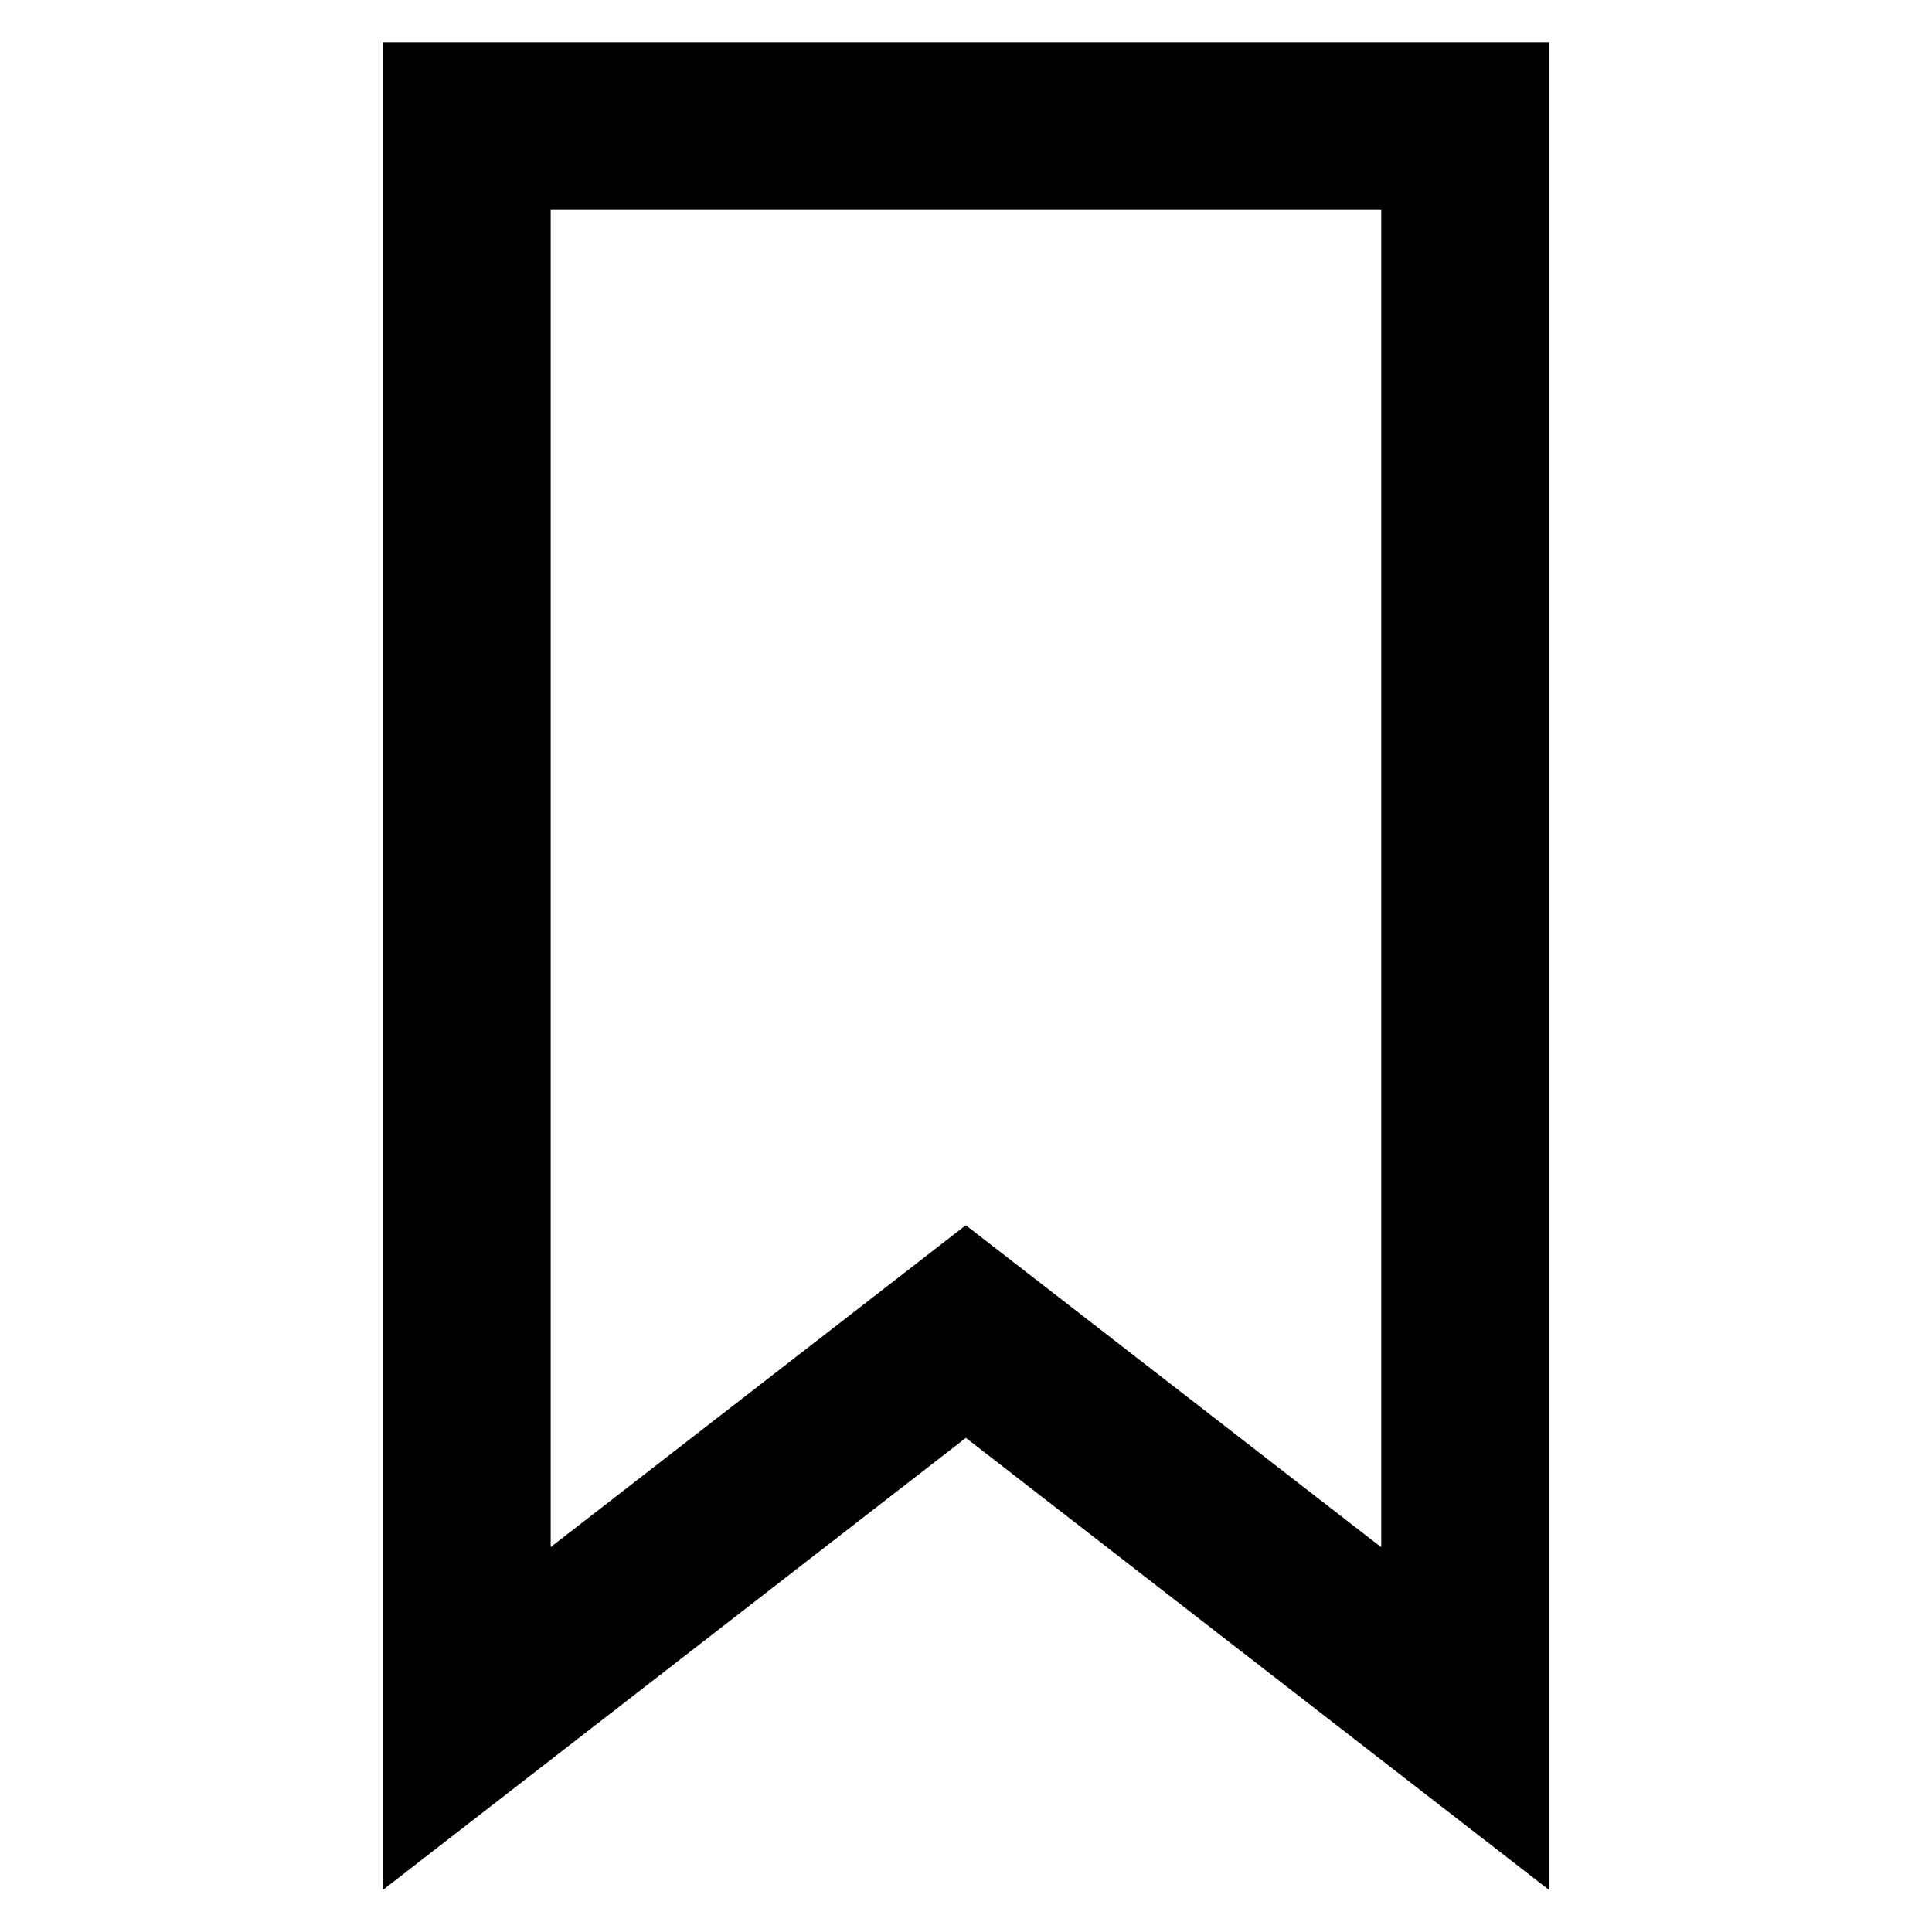
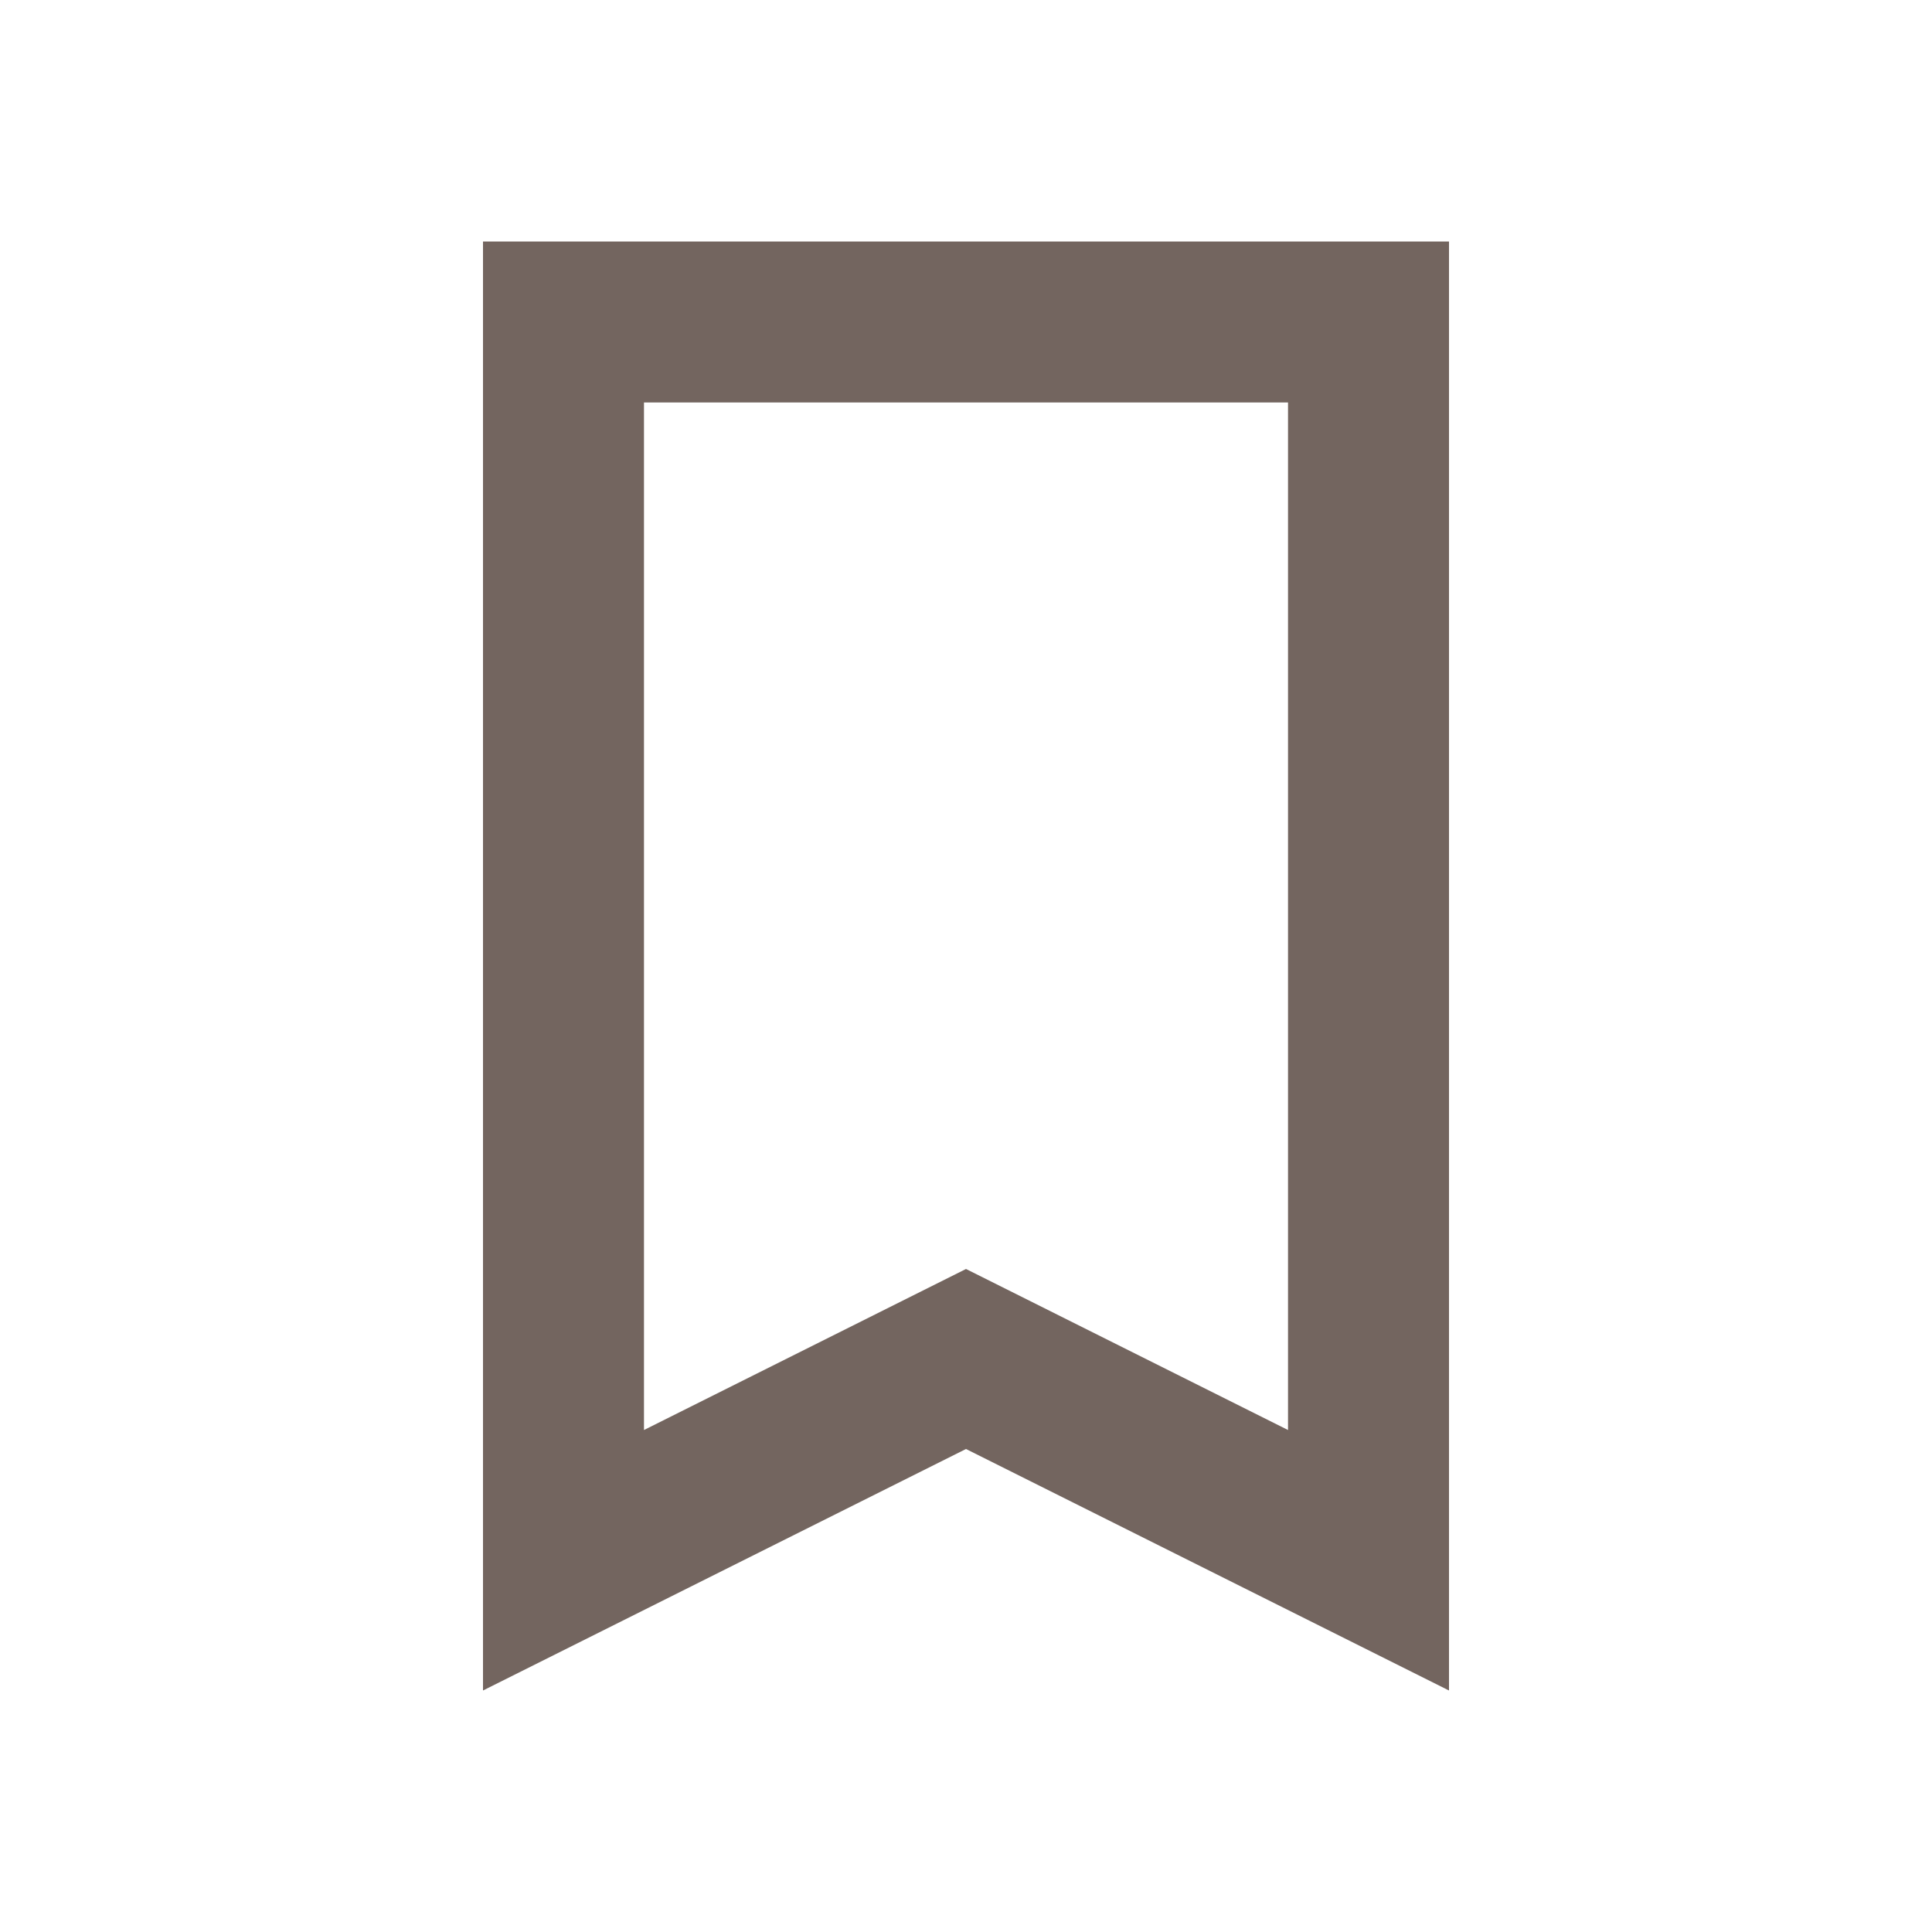
- <svg xmlns="http://www.w3.org/2000/svg" version="1.1" width="512" height="512" viewBox="0 0 512 512" id="svg2">
-   <defs id="defs8" />
-   <path d="m 366.048,55.64 0,354.4 -110.096,-85.344 -110.016,85.296 0,-354.352 220.112,0 z m 44.512,-44.512 -309.12,0 0,489.744 154.528,-119.824 154.576,119.824 0,-489.744 z" id="path4" />
+ <svg xmlns="http://www.w3.org/2000/svg" width="28" height="28" viewBox="0 0 28 28" fill="none">
+   <path fill-rule="evenodd" clip-rule="evenodd" d="M21 3.5V24.5L14 21L7 24.5V3.5H21ZM18.667 5.833H9.333V20.725L14 18.391L18.667 20.725V5.833Z" fill="#73655F" />
</svg>
